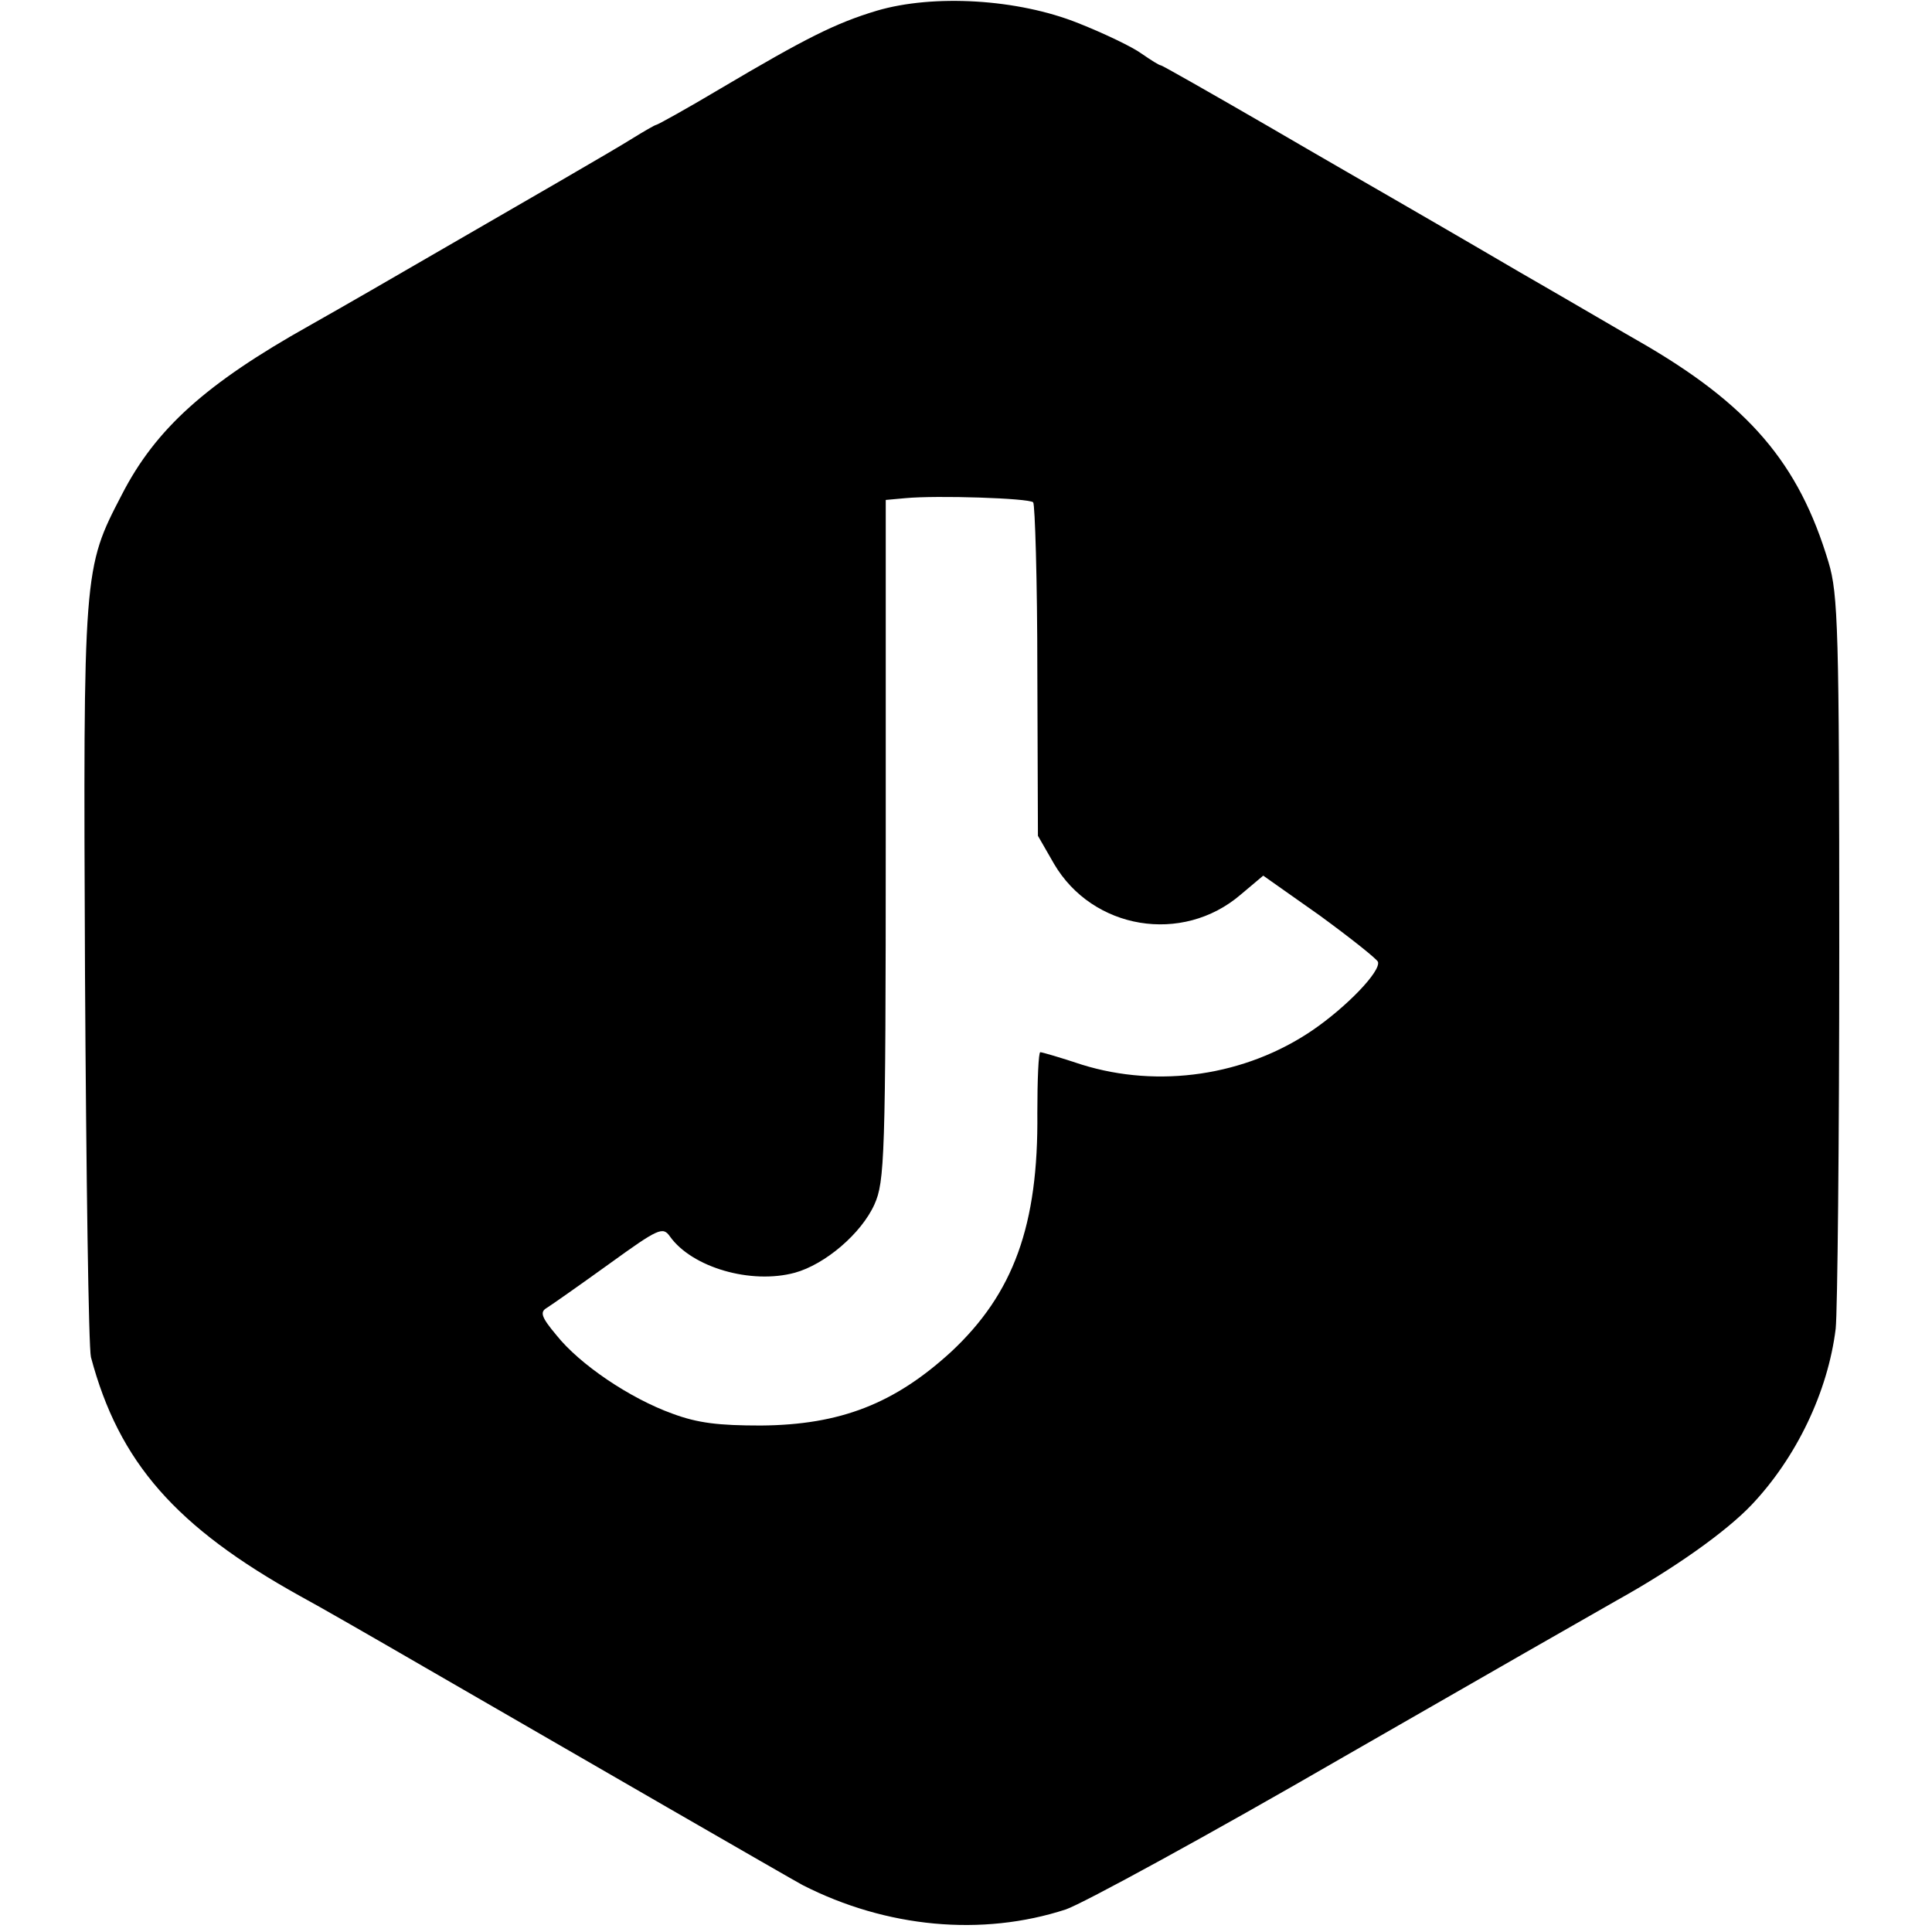
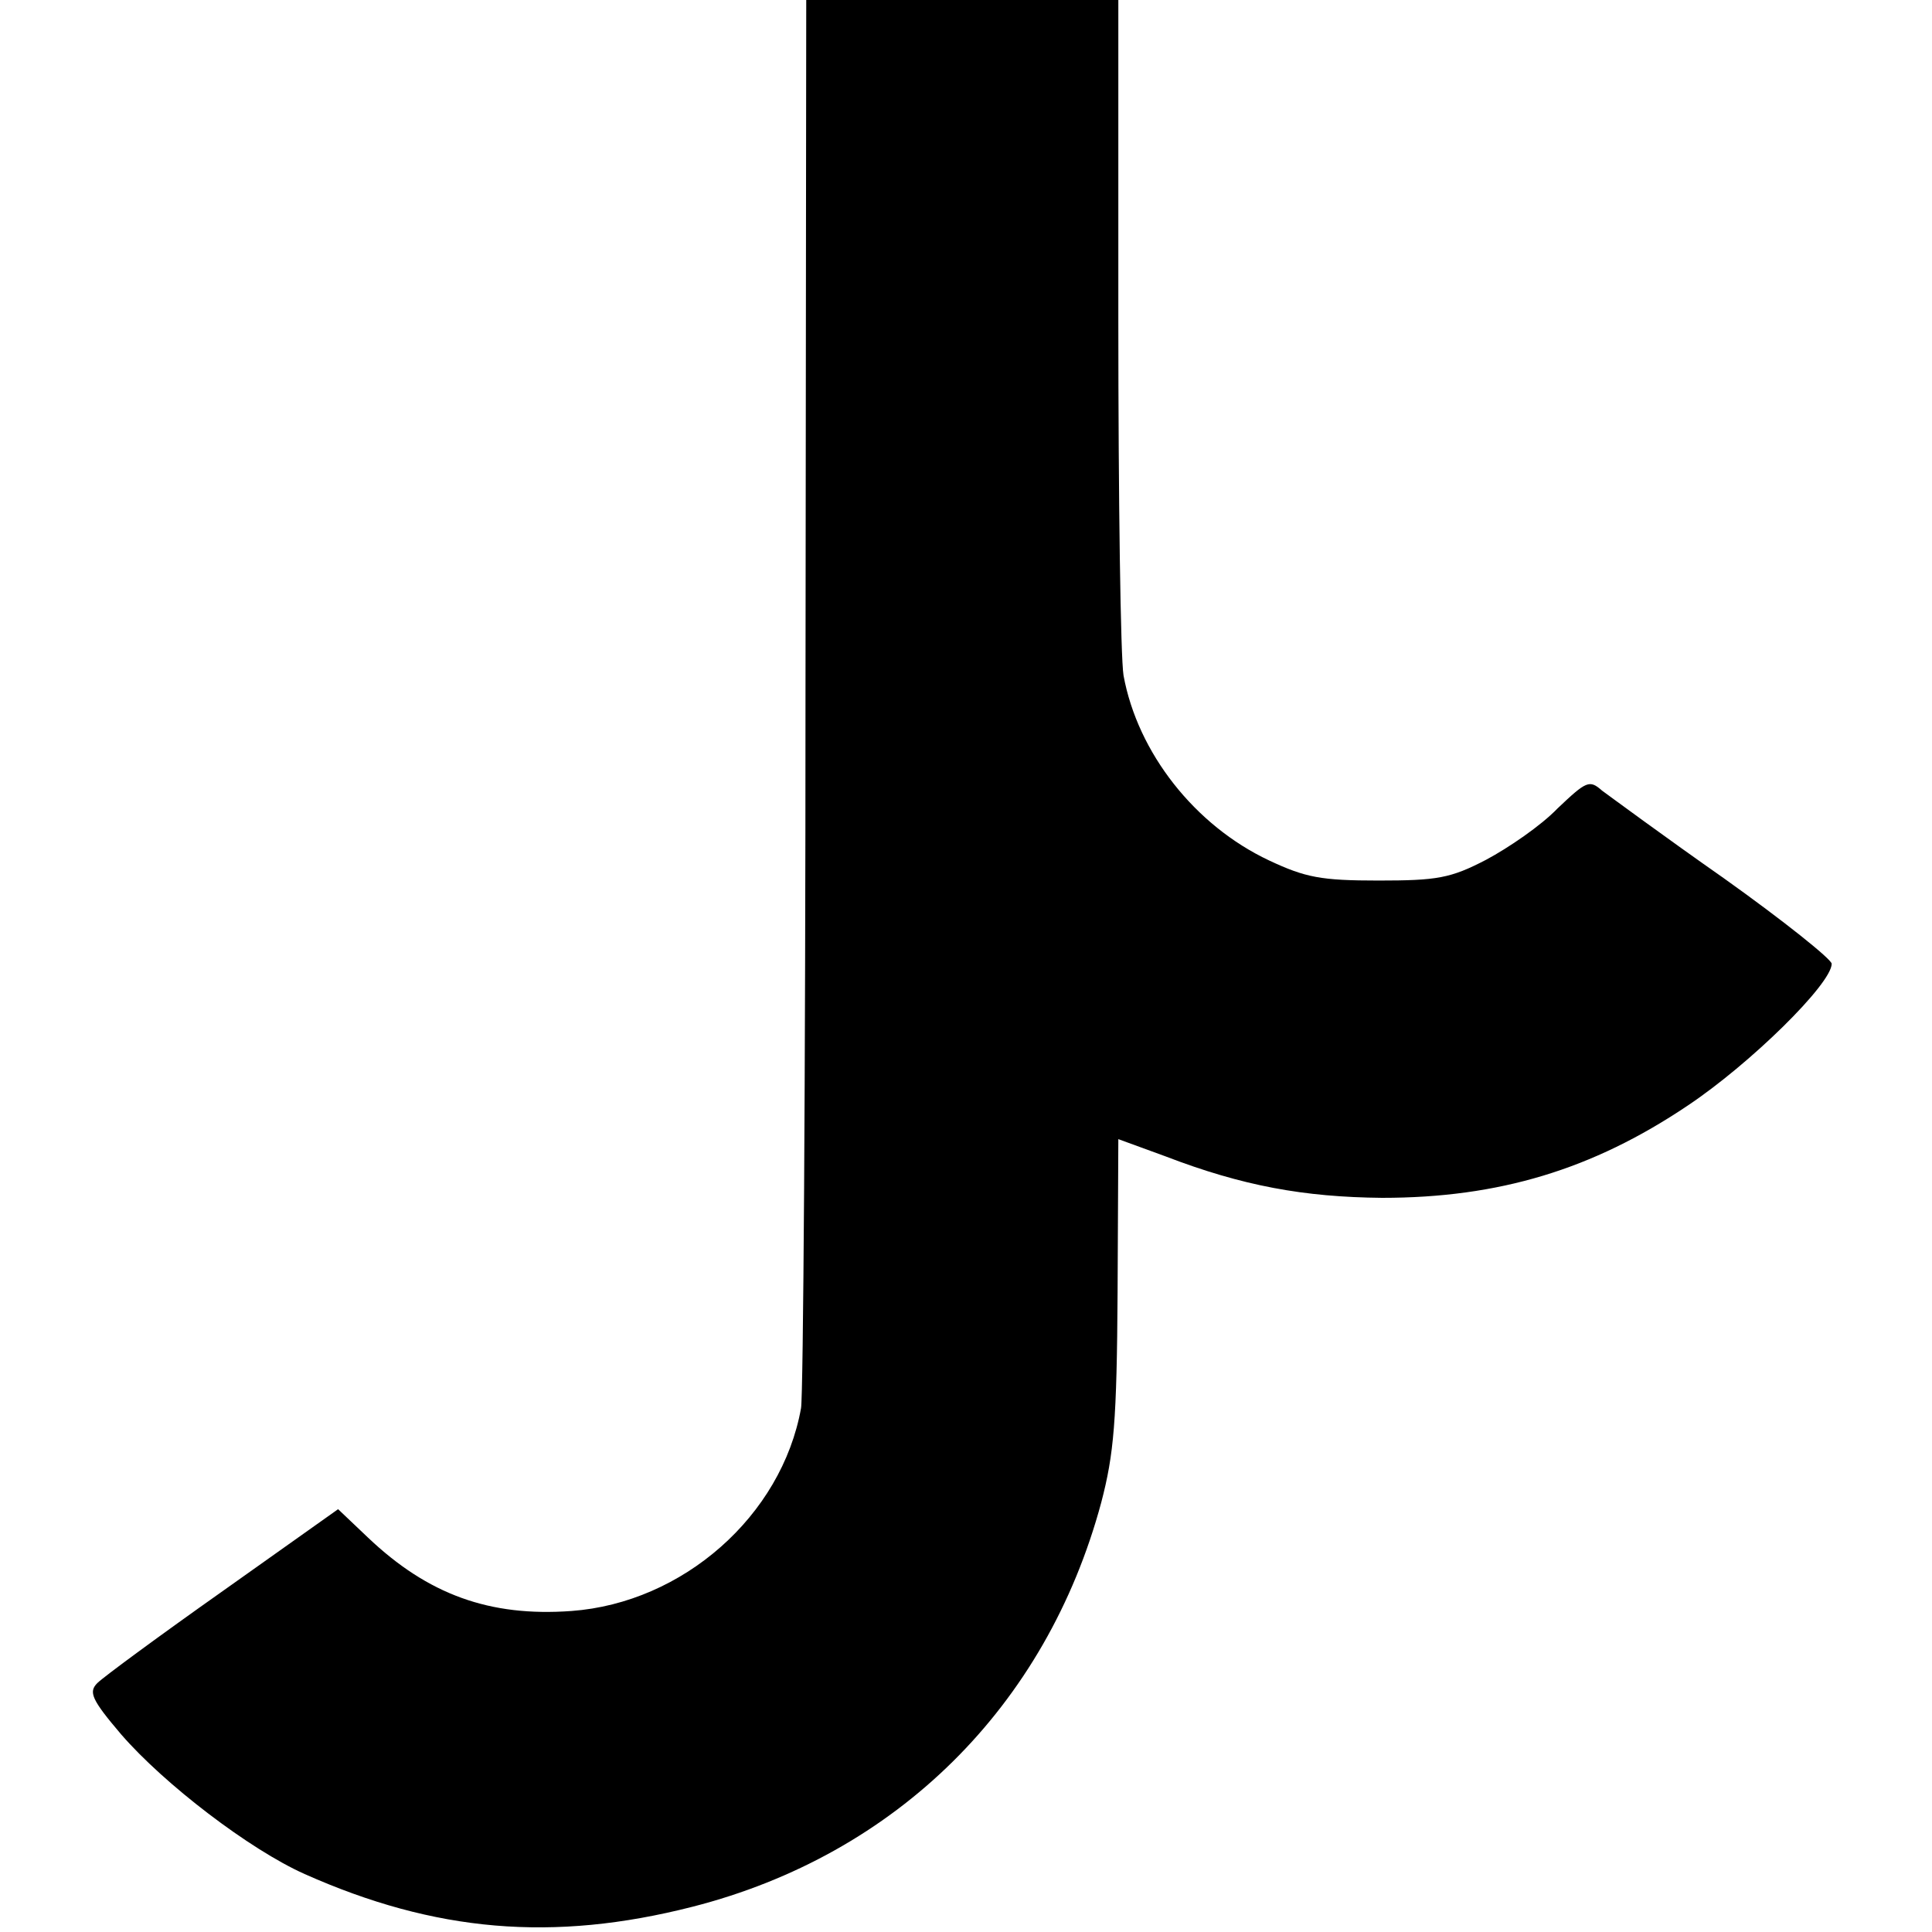
- <svg xmlns="http://www.w3.org/2000/svg" version="1" width="433.333" height="433.333" viewBox="0 0 325 325">
-   <path d="M147.5 1.8c-7 2.1-12.1 4.7-26.3 13.1-5.7 3.4-10.6 6.1-10.8 6.1-.2 0-2.1 1.1-4.2 2.4-3.2 2-14.8 8.7-43.7 25.4-3.3 1.9-8 4.6-10.5 6-17.3 9.7-25.8 17.3-31.5 28.4C14 95.7 14 95.7 14.3 164c.2 33.8.6 62.7 1 64.3 4.7 17.7 14.3 28.6 35.2 40.2 2.8 1.5 12.2 6.9 21 12 25.6 14.8 61.8 35.7 63.5 36.6 14.1 7.2 30.2 8.7 44.3 4.1 2.9-1 24-12.5 46.8-25.7 22.8-13.1 43.4-24.9 45.9-26.3 9.7-5.4 18.3-11.5 22.6-16 7.6-8 12.9-19.1 14.2-29.7.3-2.8.6-31.6.6-64 0-53.5-.2-59.6-1.8-64.9-5-16.7-13.4-26.6-32.1-37.3-1.1-.6-10.1-5.9-20-11.6-9.9-5.8-19.6-11.4-21.5-12.5-1.9-1.1-11.3-6.5-20.9-12.1-9.5-5.5-17.6-10.1-17.8-10.1-.3 0-1.7-.9-3.3-2-1.5-1.1-6.3-3.4-10.6-5.1C171.2-.2 157-1 147.5 1.8zm26.3 82.7c.3.3.7 13.1.7 28.4l.1 27.7 2.7 4.7c6.5 11.1 21.6 13.6 31.4 5.2l3.8-3.2 9.5 6.7c5.2 3.8 9.6 7.3 9.8 7.8.5 1.6-5.3 7.6-11 11.5-11.3 7.7-25.9 9.8-38.8 5.8-3.6-1.2-6.7-2.1-7-2.1-.3 0-.5 4.6-.5 10.2.2 18.9-4 30.4-14.5 40.2-9.5 8.7-18.6 12.3-32 12.4-7.1 0-10.6-.4-14.9-2-7.2-2.6-15.6-8.3-19.5-13.2-2.6-3.1-2.8-3.9-1.6-4.6.8-.5 5.5-3.8 10.5-7.4 8.3-6 9-6.3 10.2-4.6 3.7 5.2 13.6 8.1 21 6.1 5.1-1.4 11.2-6.6 13.4-11.5 1.7-3.8 1.9-7.8 1.9-61.3V84.1l3.3-.3c5.3-.5 20.8 0 21.5.7z" />
+ <svg xmlns="http://www.w3.org/2000/svg" version="1.0" width="260pt" height="260pt" viewBox="0 0 260 260" preserveAspectRatio="xMidYMid meet">
+   <g transform="translate(0,260) scale(0.1,-0.1)" fill="#000000" stroke="none">
+     <path d="M1084 1668 c0 -513 -3 -947 -6 -963 -26 -145 -159 -262 -309 -273 -110 -8 -193 22 -274 99 l-40 38 -155 -110 c-85 -60 -161 -116 -169 -124 -12 -12 -8 -22 32 -69 58 -67 173 -155 247 -188 175 -78 334 -92 522 -44 274 70 476 269 550 544 17 65 21 109 22 283 l1 206 63 -23 c104 -40 187 -55 292 -56 157 0 283 38 411 124 84 56 194 164 194 191 0 6 -65 58 -145 115 -80 56 -153 110 -164 118 -17 15 -21 13 -60 -24 -22 -23 -66 -53 -96 -69 -48 -25 -66 -28 -145 -28 -77 0 -98 4 -147 27 -100 47 -177 145 -196 249 -4 24 -7 239 -7 477 l0 432 -210 0 -210 0 -1 -932z" />
+   </g>
</svg>
